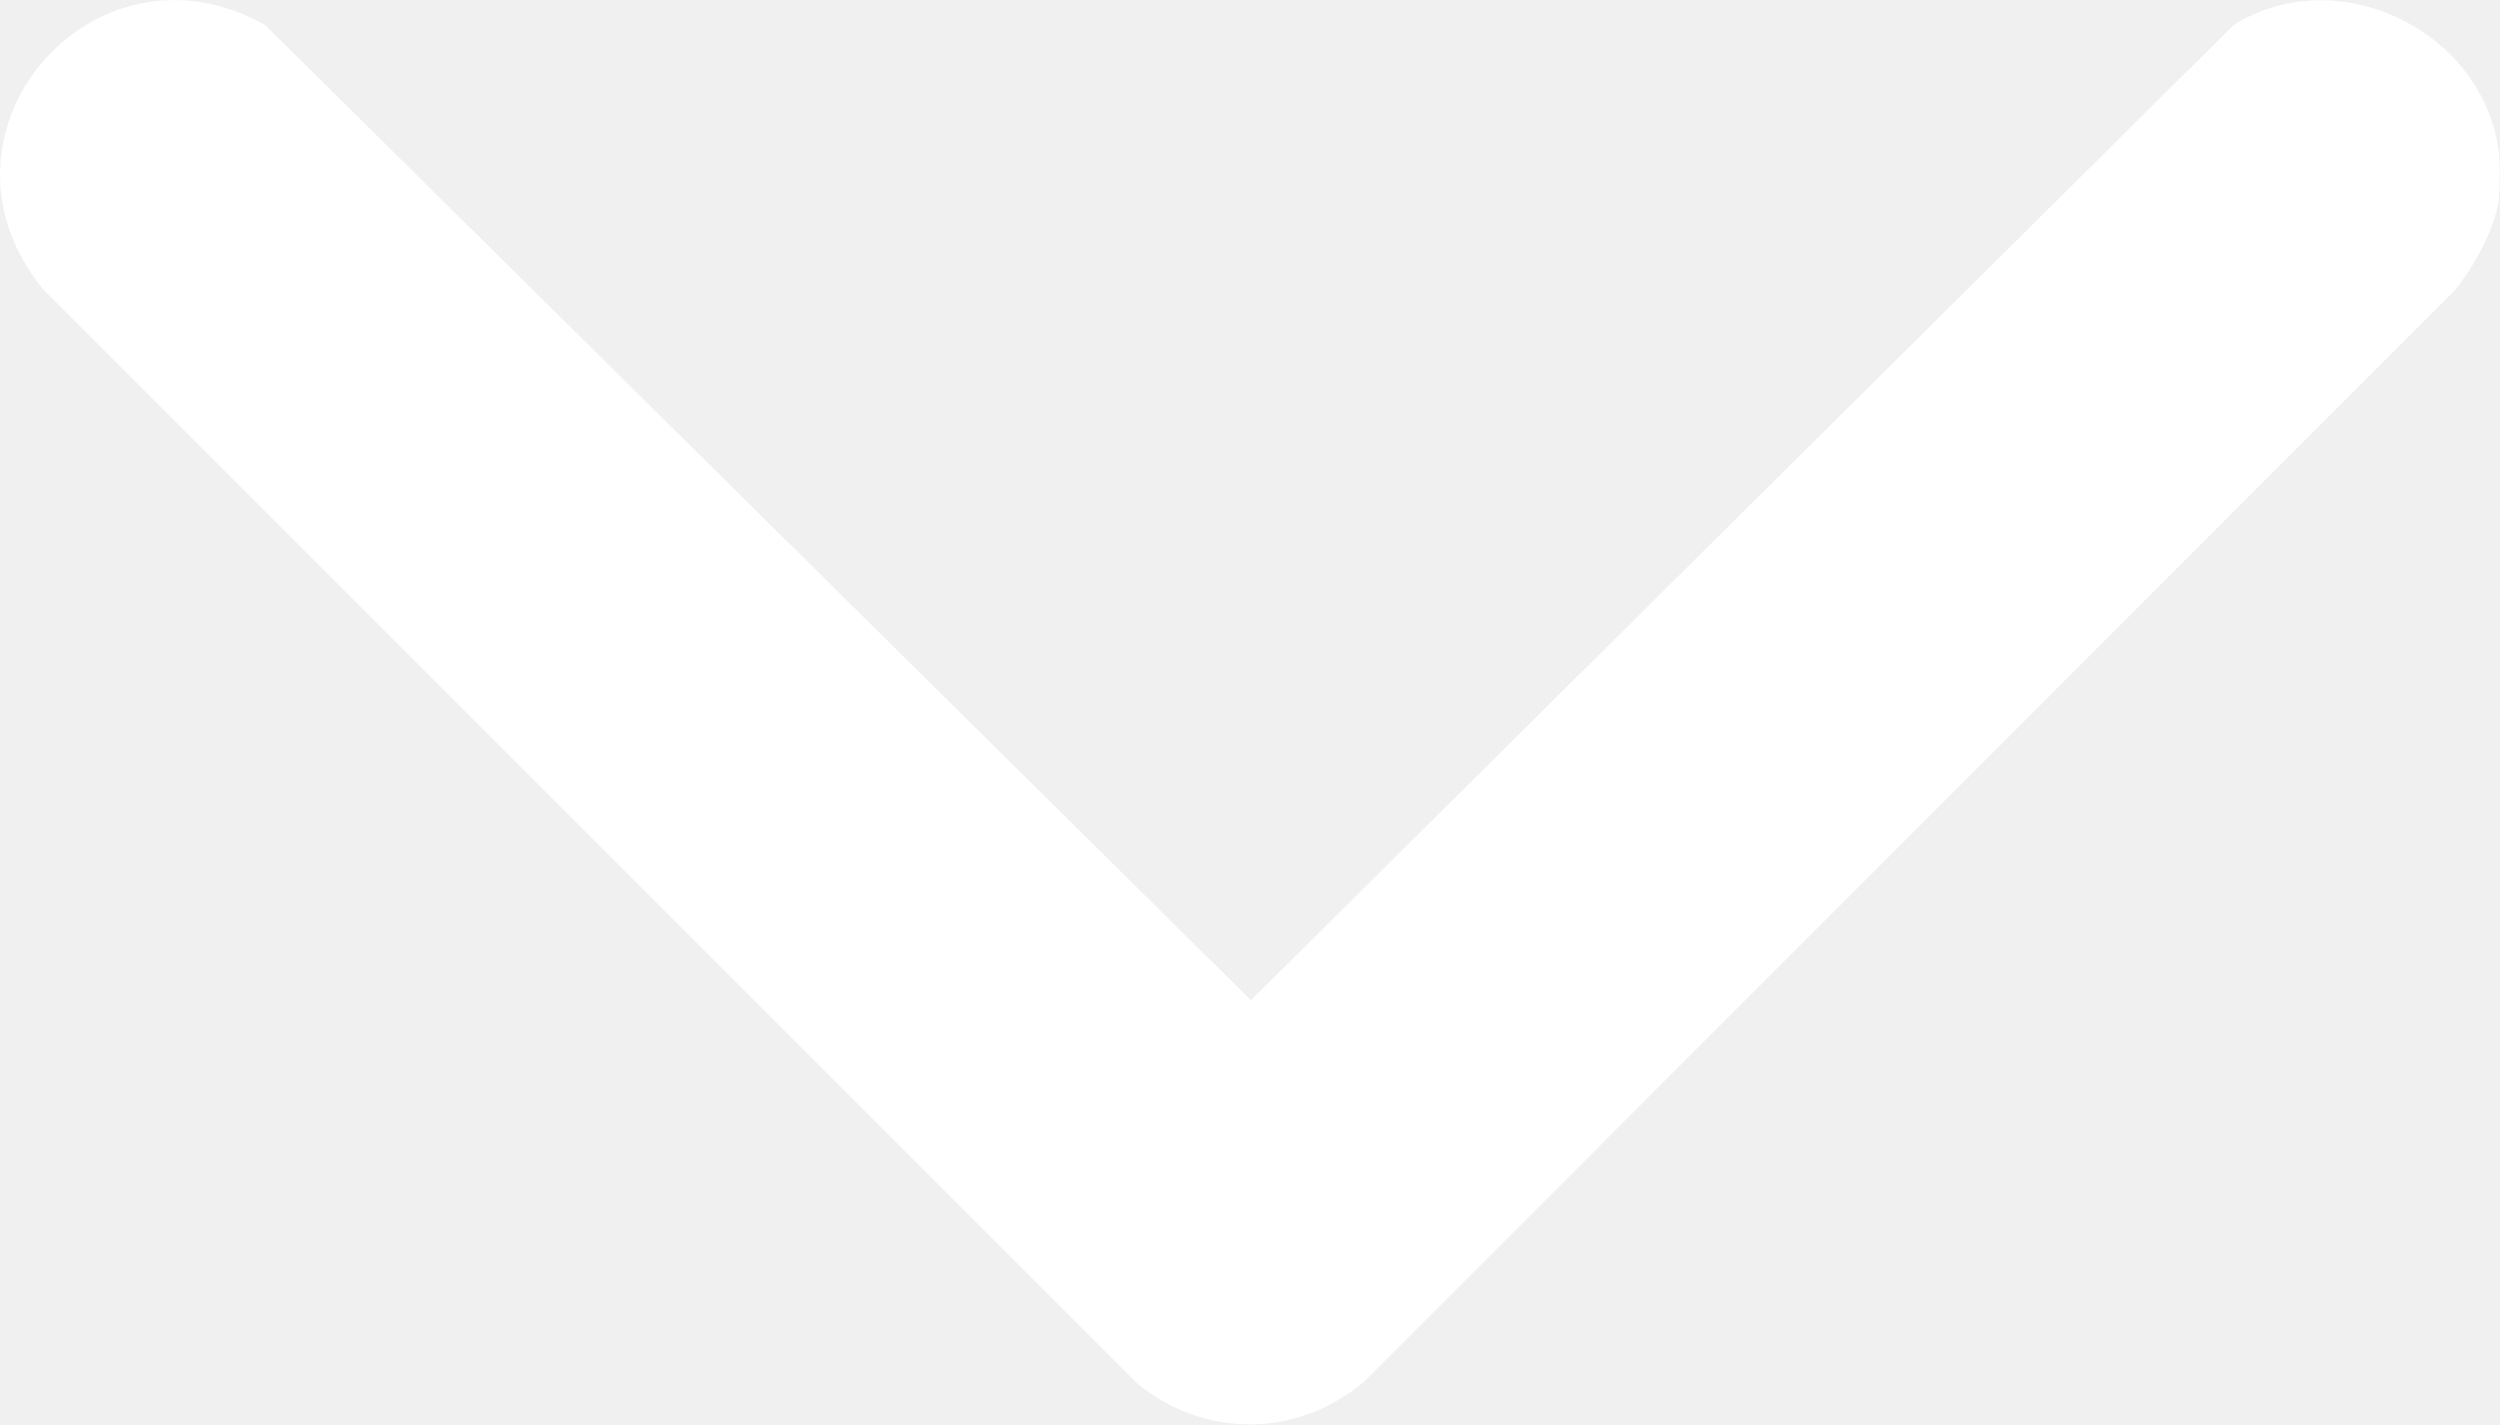
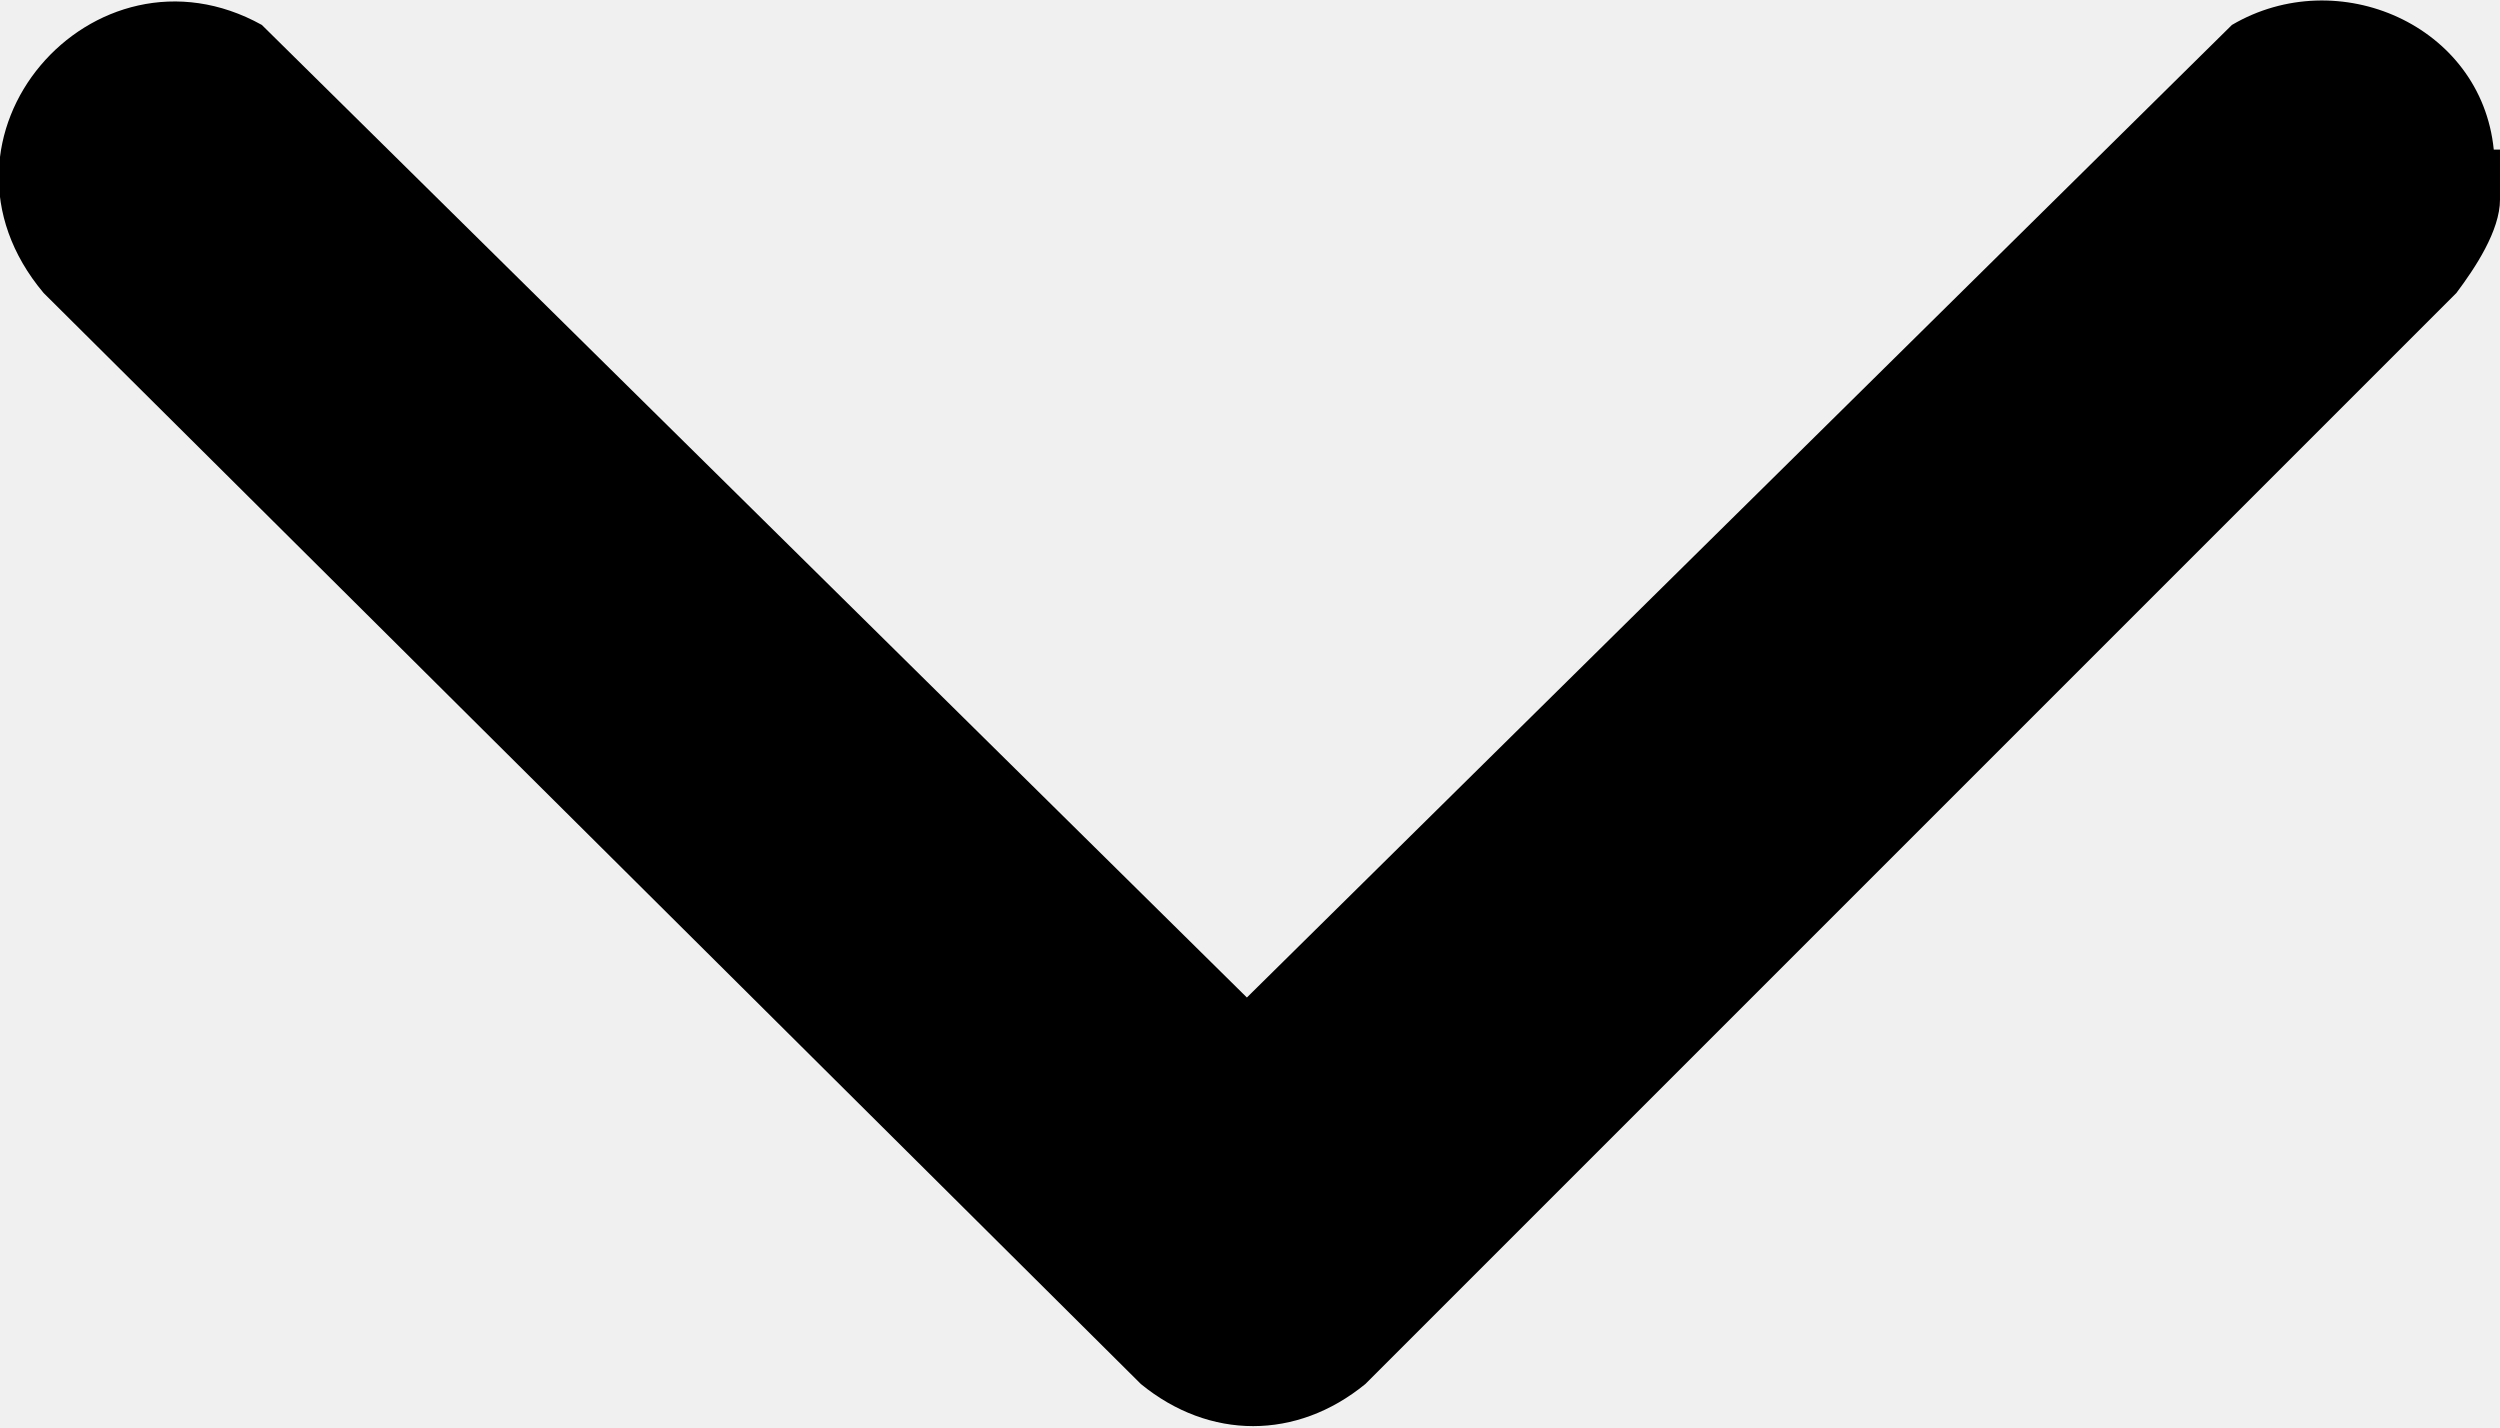
- <svg xmlns="http://www.w3.org/2000/svg" id="Layer_2" data-name="Layer 2" viewBox="0 0 40.09 22.85">
-   <defs>
-     <style>
-       .cls-1 {
-         fill: #fff;
-       }
-     </style>
-   </defs>
-   <g id="Layer_2-2" data-name="Layer 2">
-     <path class="cls-1" d="M40.07,2.42c.02.18.02.61,0,.78-.06.47-.4,1.08-.7,1.45l-17.49,17.5c-1.07.91-2.55.92-3.64.04L.7,4.65C-1.35,2.15,1.49-1.15,4.25.4l15.81,15.64L35.82.4c1.67-1.04,3.99.09,4.25,2.02Z" />
+ <svg xmlns="http://www.w3.org/2000/svg" id="Layer_2" version="1.1" viewBox="0 0 40.1 22.9">
+   <g id="Layer_2-2">
+     <path d="M40.1,2.4c0,.2,0,.6,0,.8,0,.5-.4,1.1-.7,1.5l-17.5,17.5c-1.1.9-2.5.9-3.6,0L.7,4.7C-1.4,2.2,1.5-1.1,4.2.4l15.8,15.6L35.8.4c1.7-1,4,0,4.2,2Z" />
  </g>
</svg>
